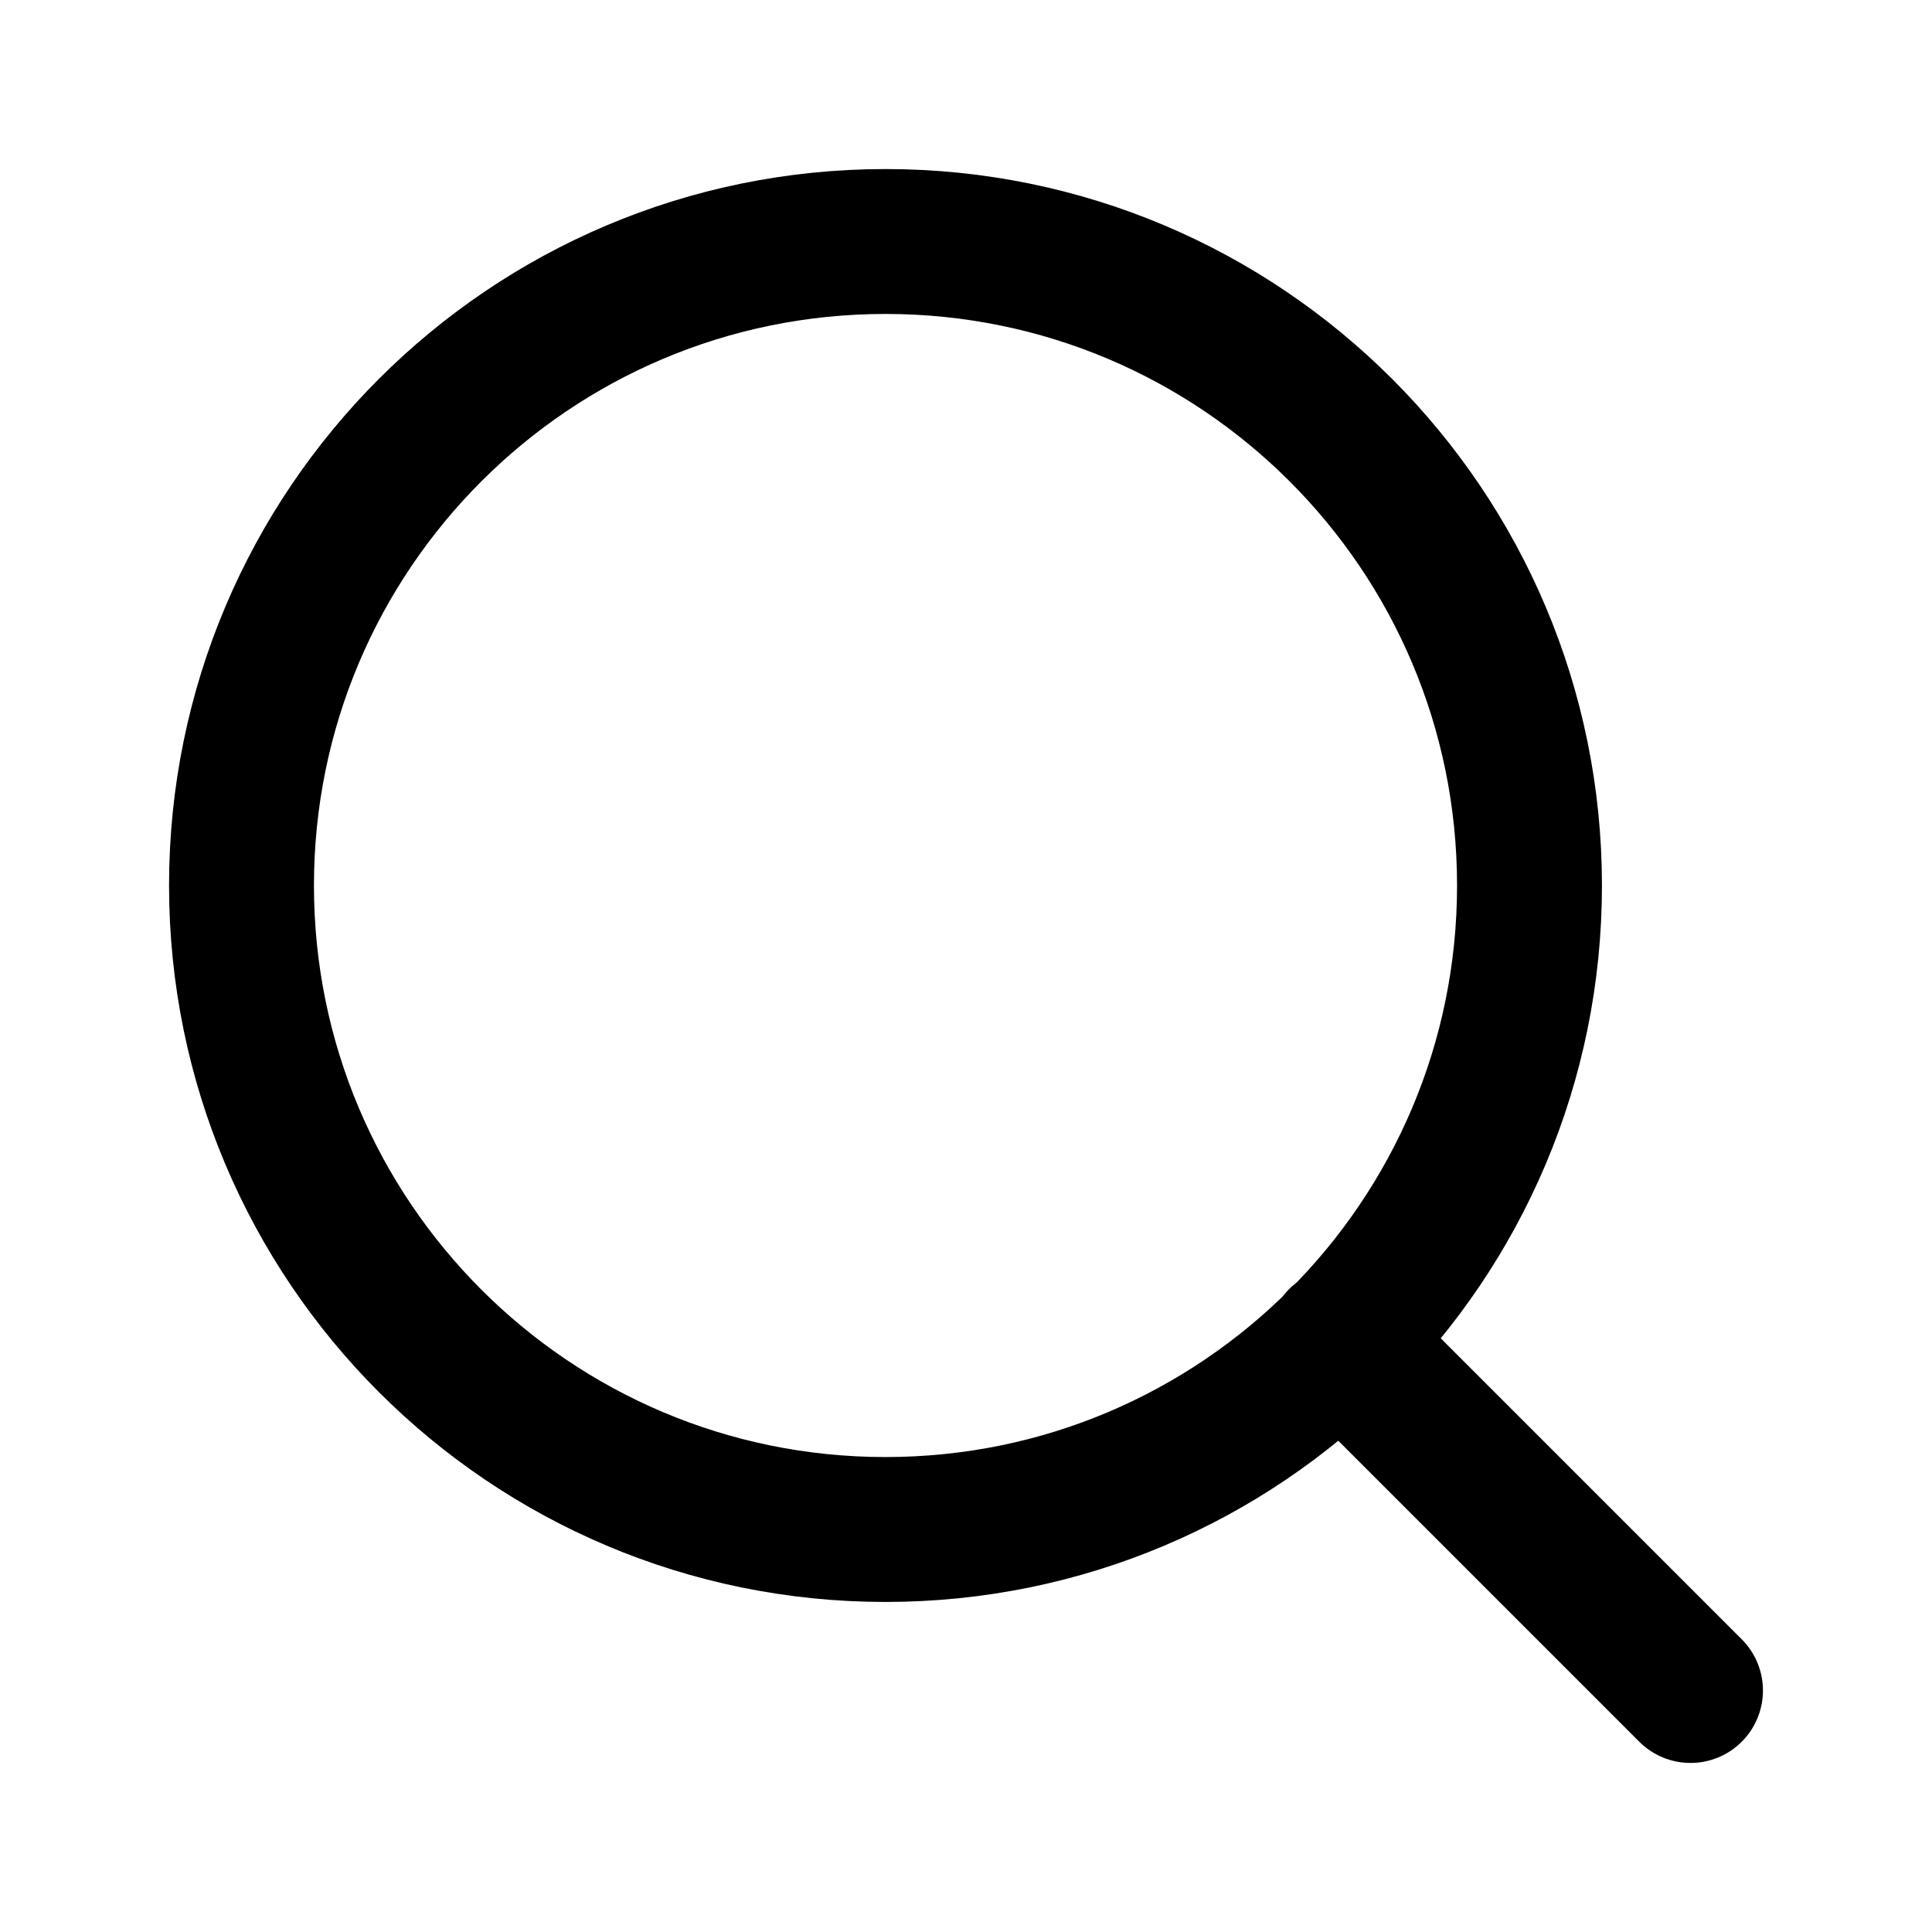
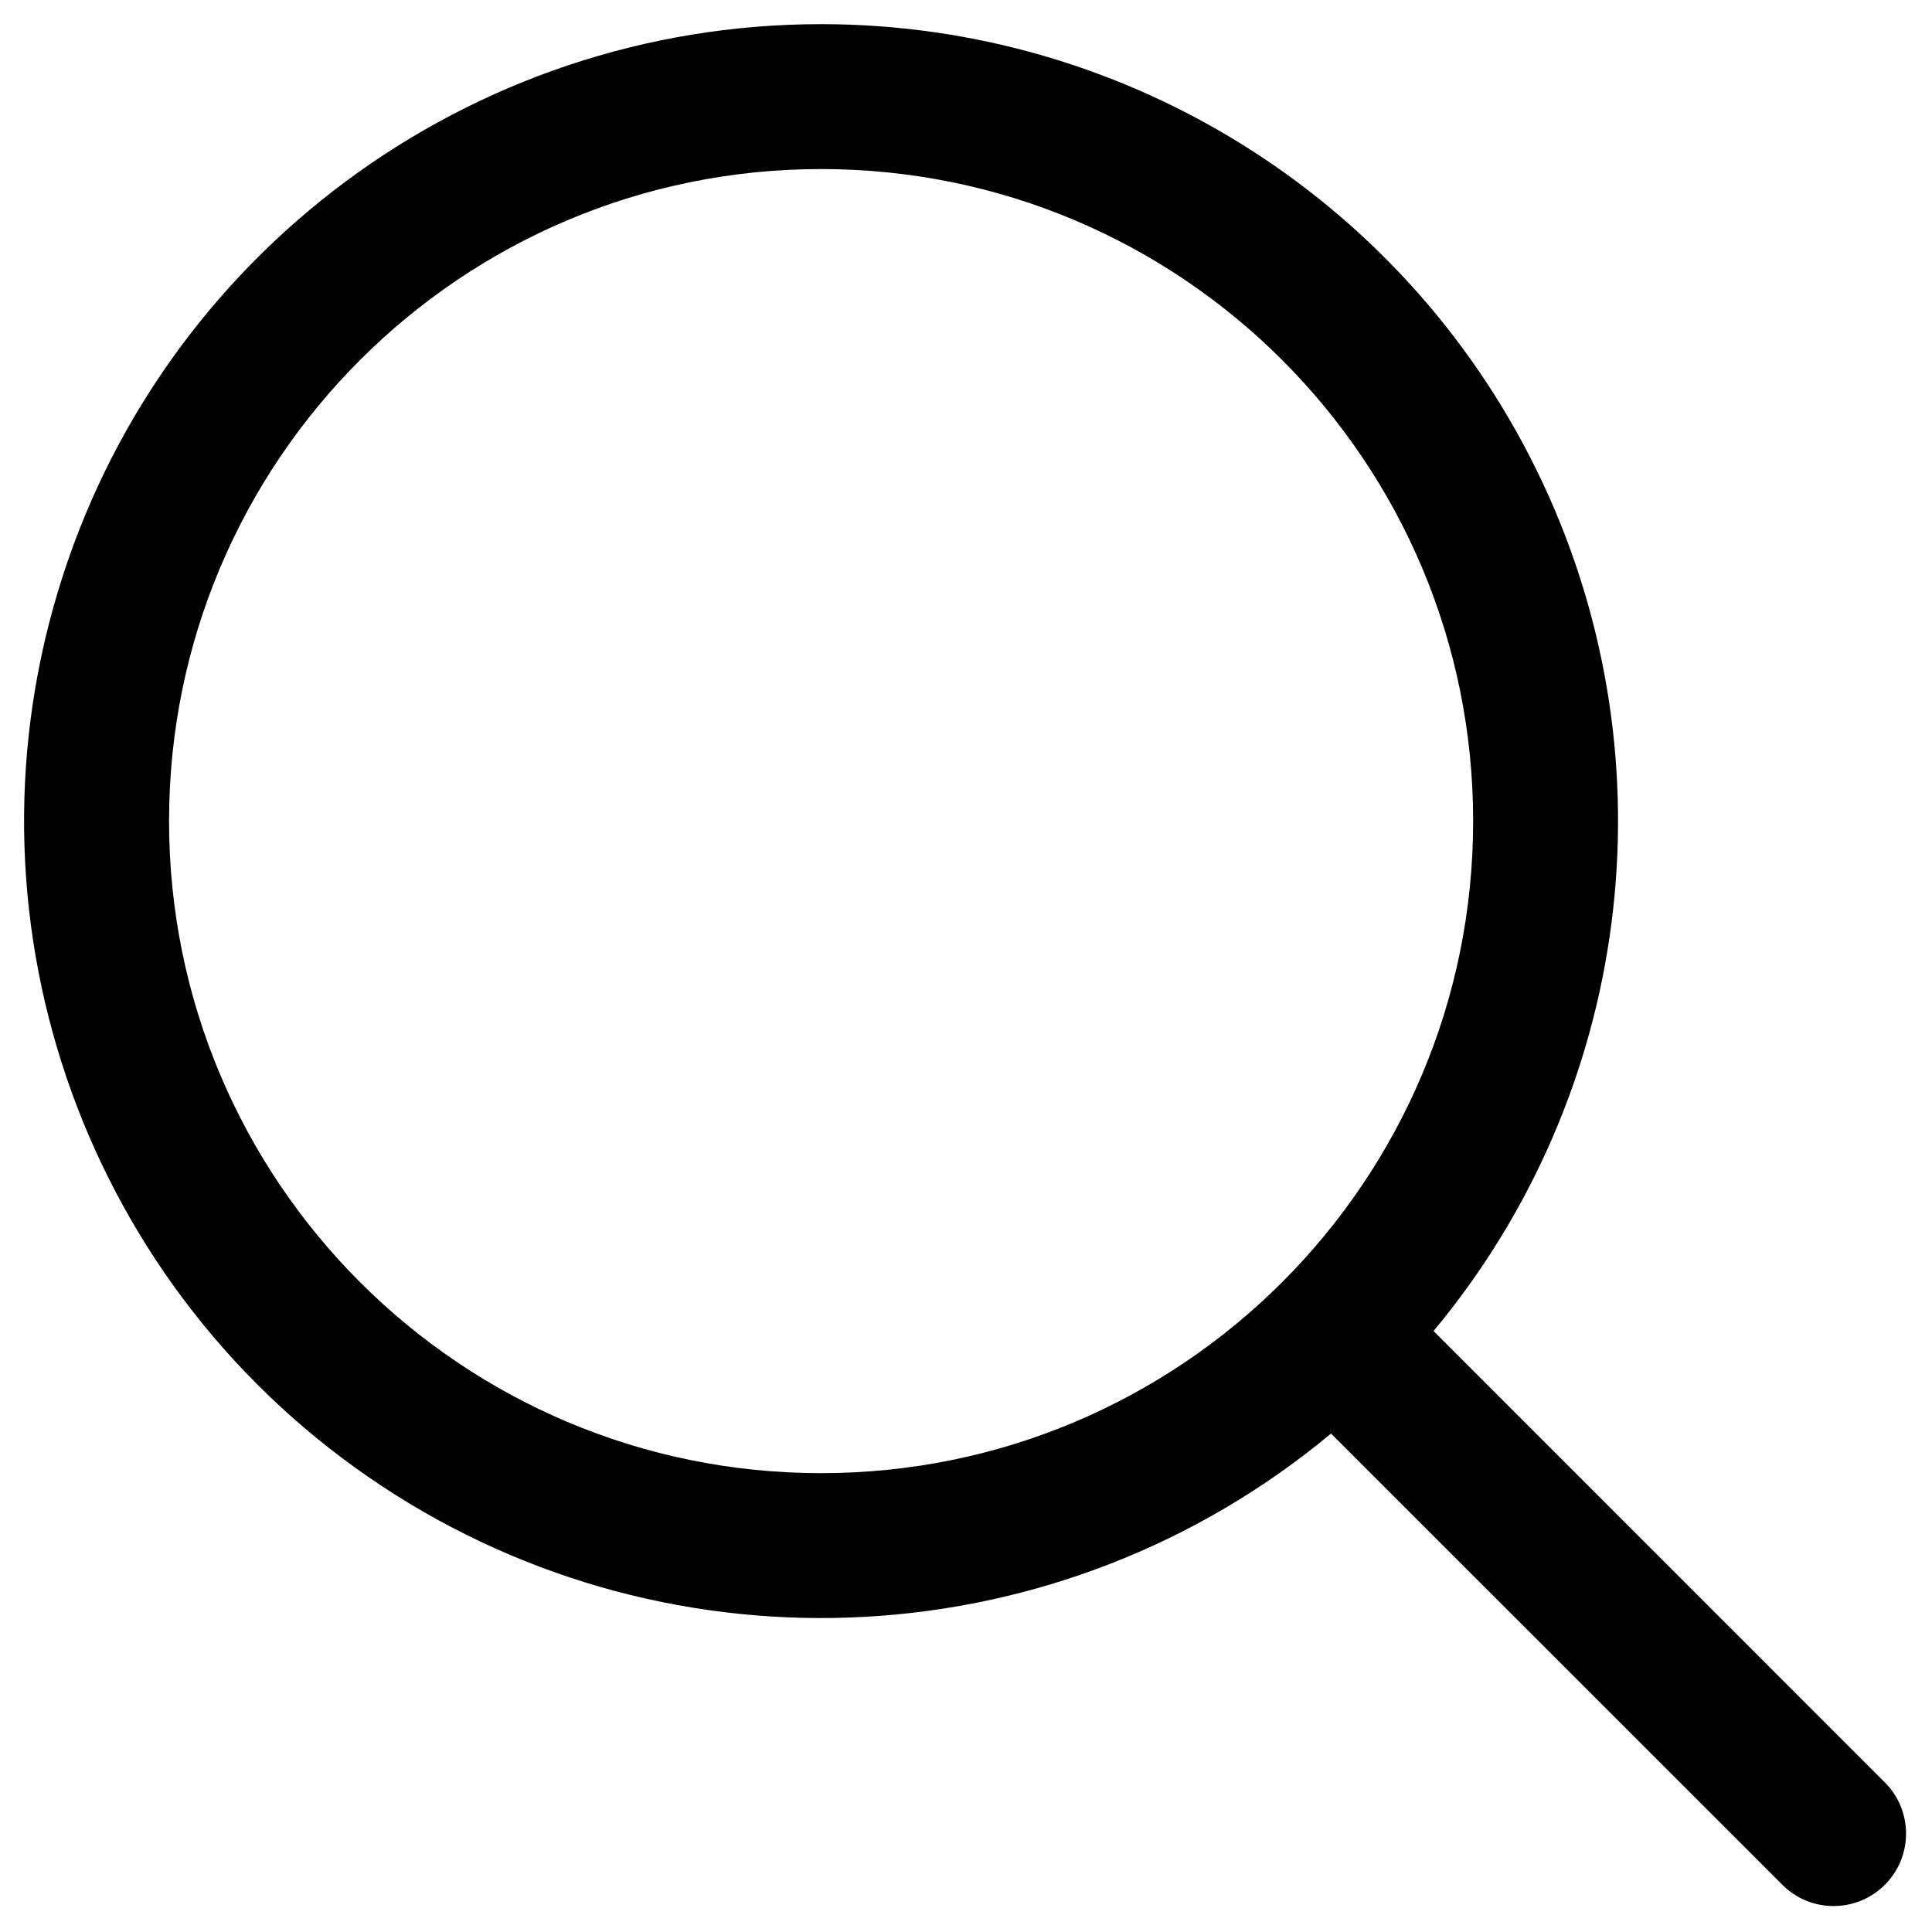
- <svg xmlns="http://www.w3.org/2000/svg" width="24" height="24" fill="none" stroke-width="1.8" stroke="#000" class="frontend-reader2-Nav-module__navIcon--9c_wI">
-   <path d="M11 19a8 8 0 1 0 0-16 8 8 0 0 0 0 16ZM21 21l-4.35-4.35" stroke-linecap="round" stroke-linejoin="round" />
+ <svg xmlns="http://www.w3.org/2000/svg" class="_1SyB2eQl43tBegX9oq9mOk" viewBox="0 0 16 16">
+   <path clip-rule="evenodd" d="M6.8.2a6.6 6.6 0 1 0 4.223 11.672l3.753 3.752a.6.6 0 0 0 .848-.848l-3.752-3.753A6.6 6.6 0 0 0 6.8.2zM1.4 6.8a5.4 5.4 0 1 1 10.8 0 5.4 5.4 0 0 1-10.8 0z" fill="inherit" fill-rule="evenodd" />
</svg>
